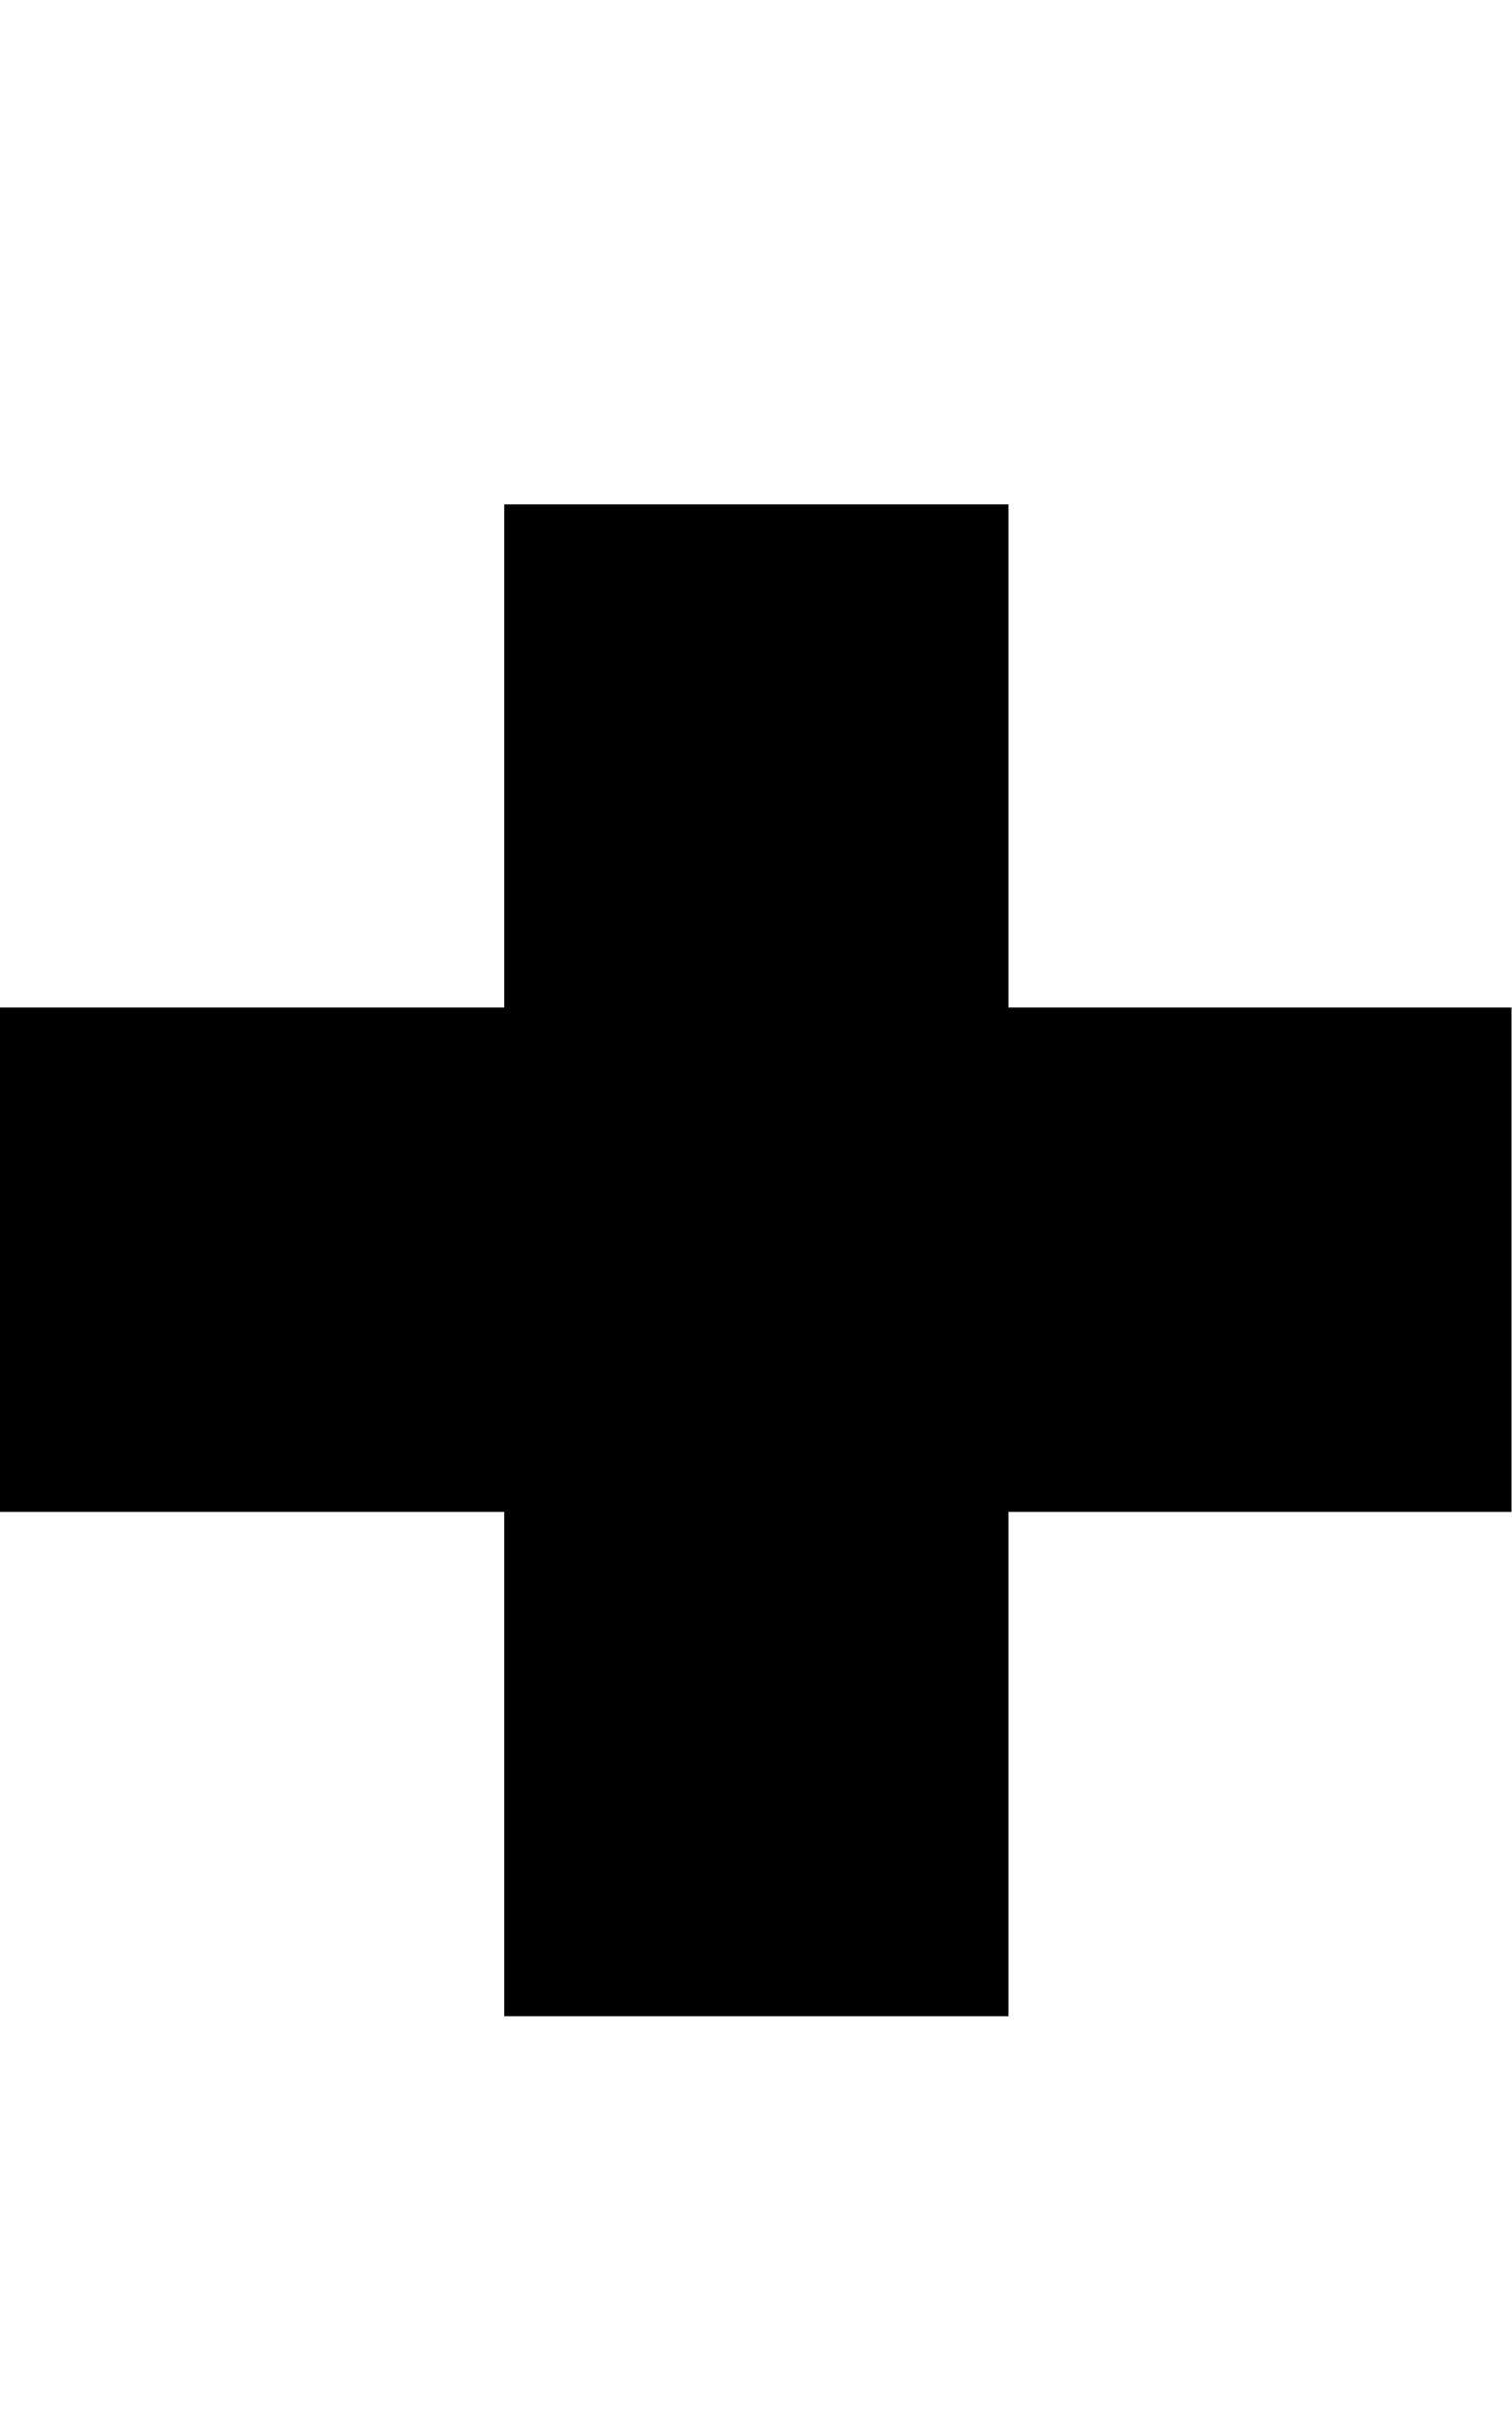
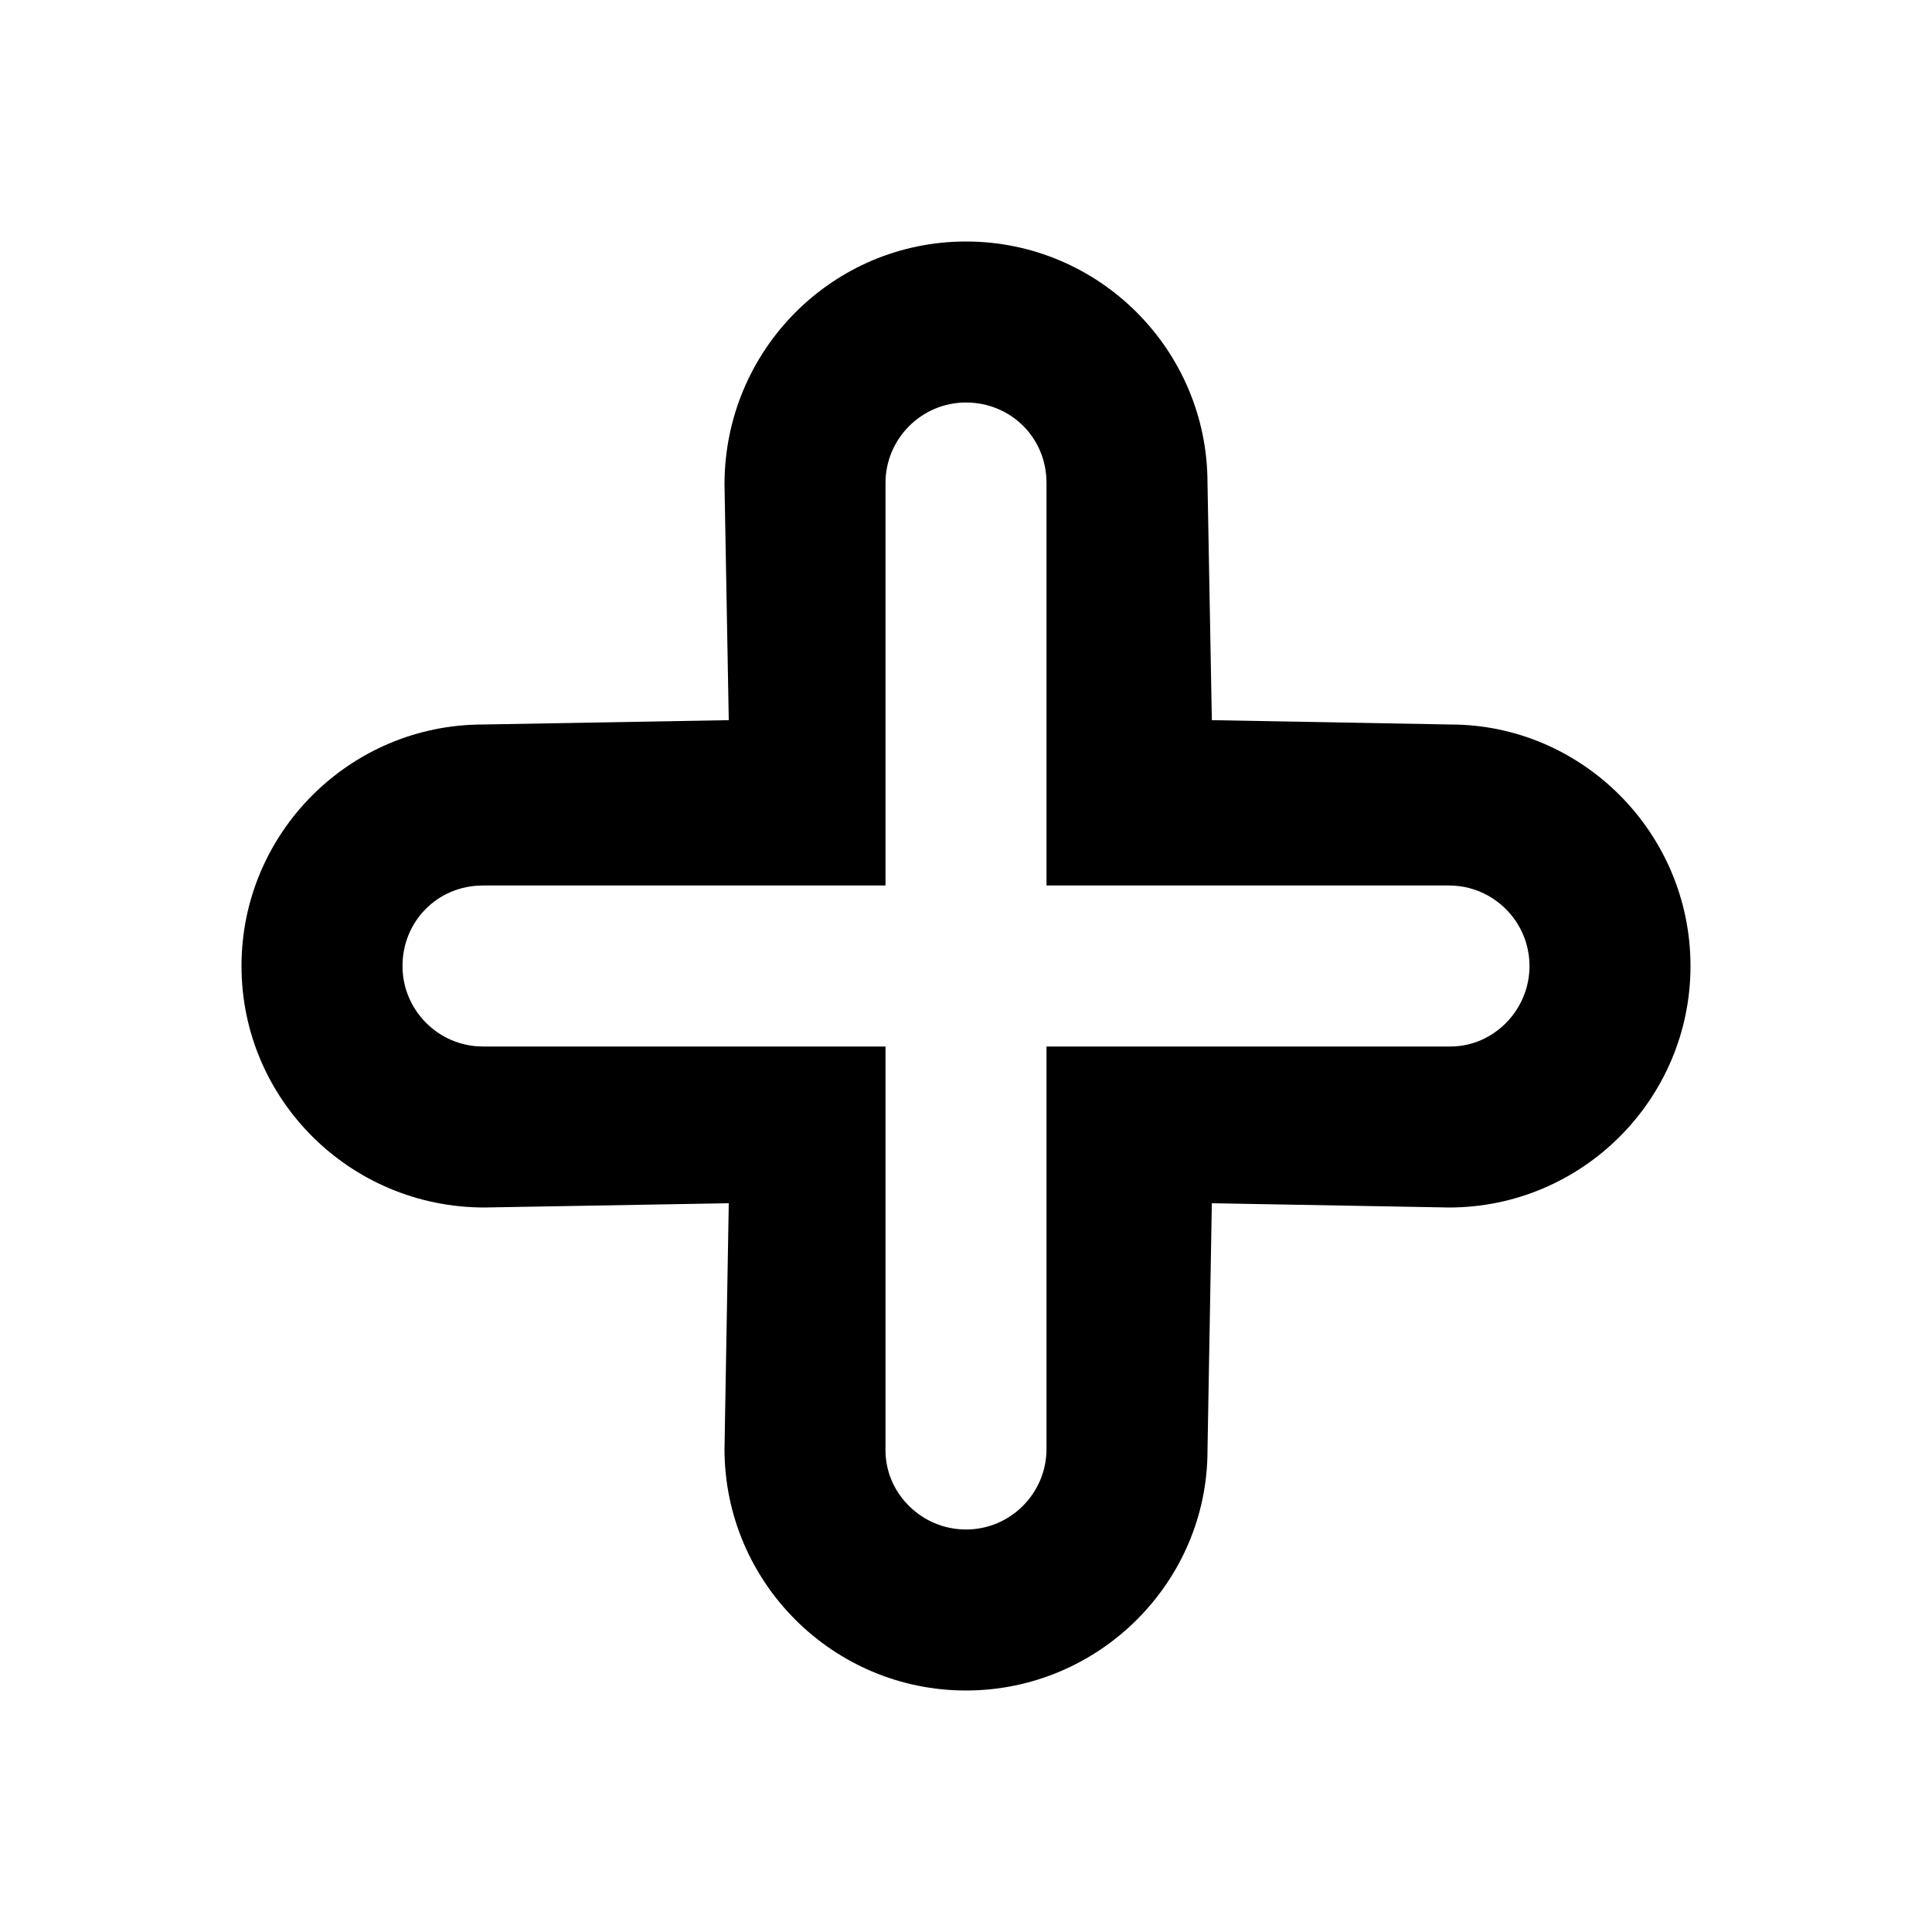
- <svg xmlns="http://www.w3.org/2000/svg" height="1000px" width="625px">
+ <svg xmlns="http://www.w3.org/2000/svg" version="1.1" id="Layer_1" x="0px" y="0px" width="24px" height="24px" viewBox="0 0 24 24" style="enable-background:new 0 0 24 24;" xml:space="preserve">
  <g>
-     <path d="M0 625c0 0 0 -208.496 0 -208.496c0 0 208.496 0 208.496 0c0 0 0 -208.008 0 -208.008c0 0 208.496 0 208.496 0c0 0 0 208.008 0 208.008c0 0 208.008 0 208.008 0c0 0 0 208.496 0 208.496c0 0 -208.008 0 -208.008 0c0 0 0 208.496 0 208.496c0 0 -208.496 0 -208.496 0c0 0 0 -208.496 0 -208.496c0 0 -208.496 0 -208.496 0c0 0 0 0 0 0" />
+     <path d="M12,21c-1.654,0-3-1.346-3-3l0.053-3.053L6.018,15C4.346,15,3,13.654,3,12s1.346-3,3-3l3.053-0.054L9,6.018   C9,4.346,10.346,3,12,3s3,1.346,3,3l0.054,2.946L18.018,9C19.654,9,21,10.346,21,12s-1.346,3-3,3l-2.946-0.053L15,18.018   C15,19.654,13.654,21,12,21z M11,13v5.018C11,18.551,11.449,19,12,19s1-0.449,1-1v-5h5.018C18.551,13,19,12.551,19,12s-0.449-1-1-1   h-5V6c0-0.569-0.449-1-1-1s-1,0.449-1,1v5H6c-0.569,0-1,0.449-1,1s0.449,1,1,1H11z" />
  </g>
</svg>
